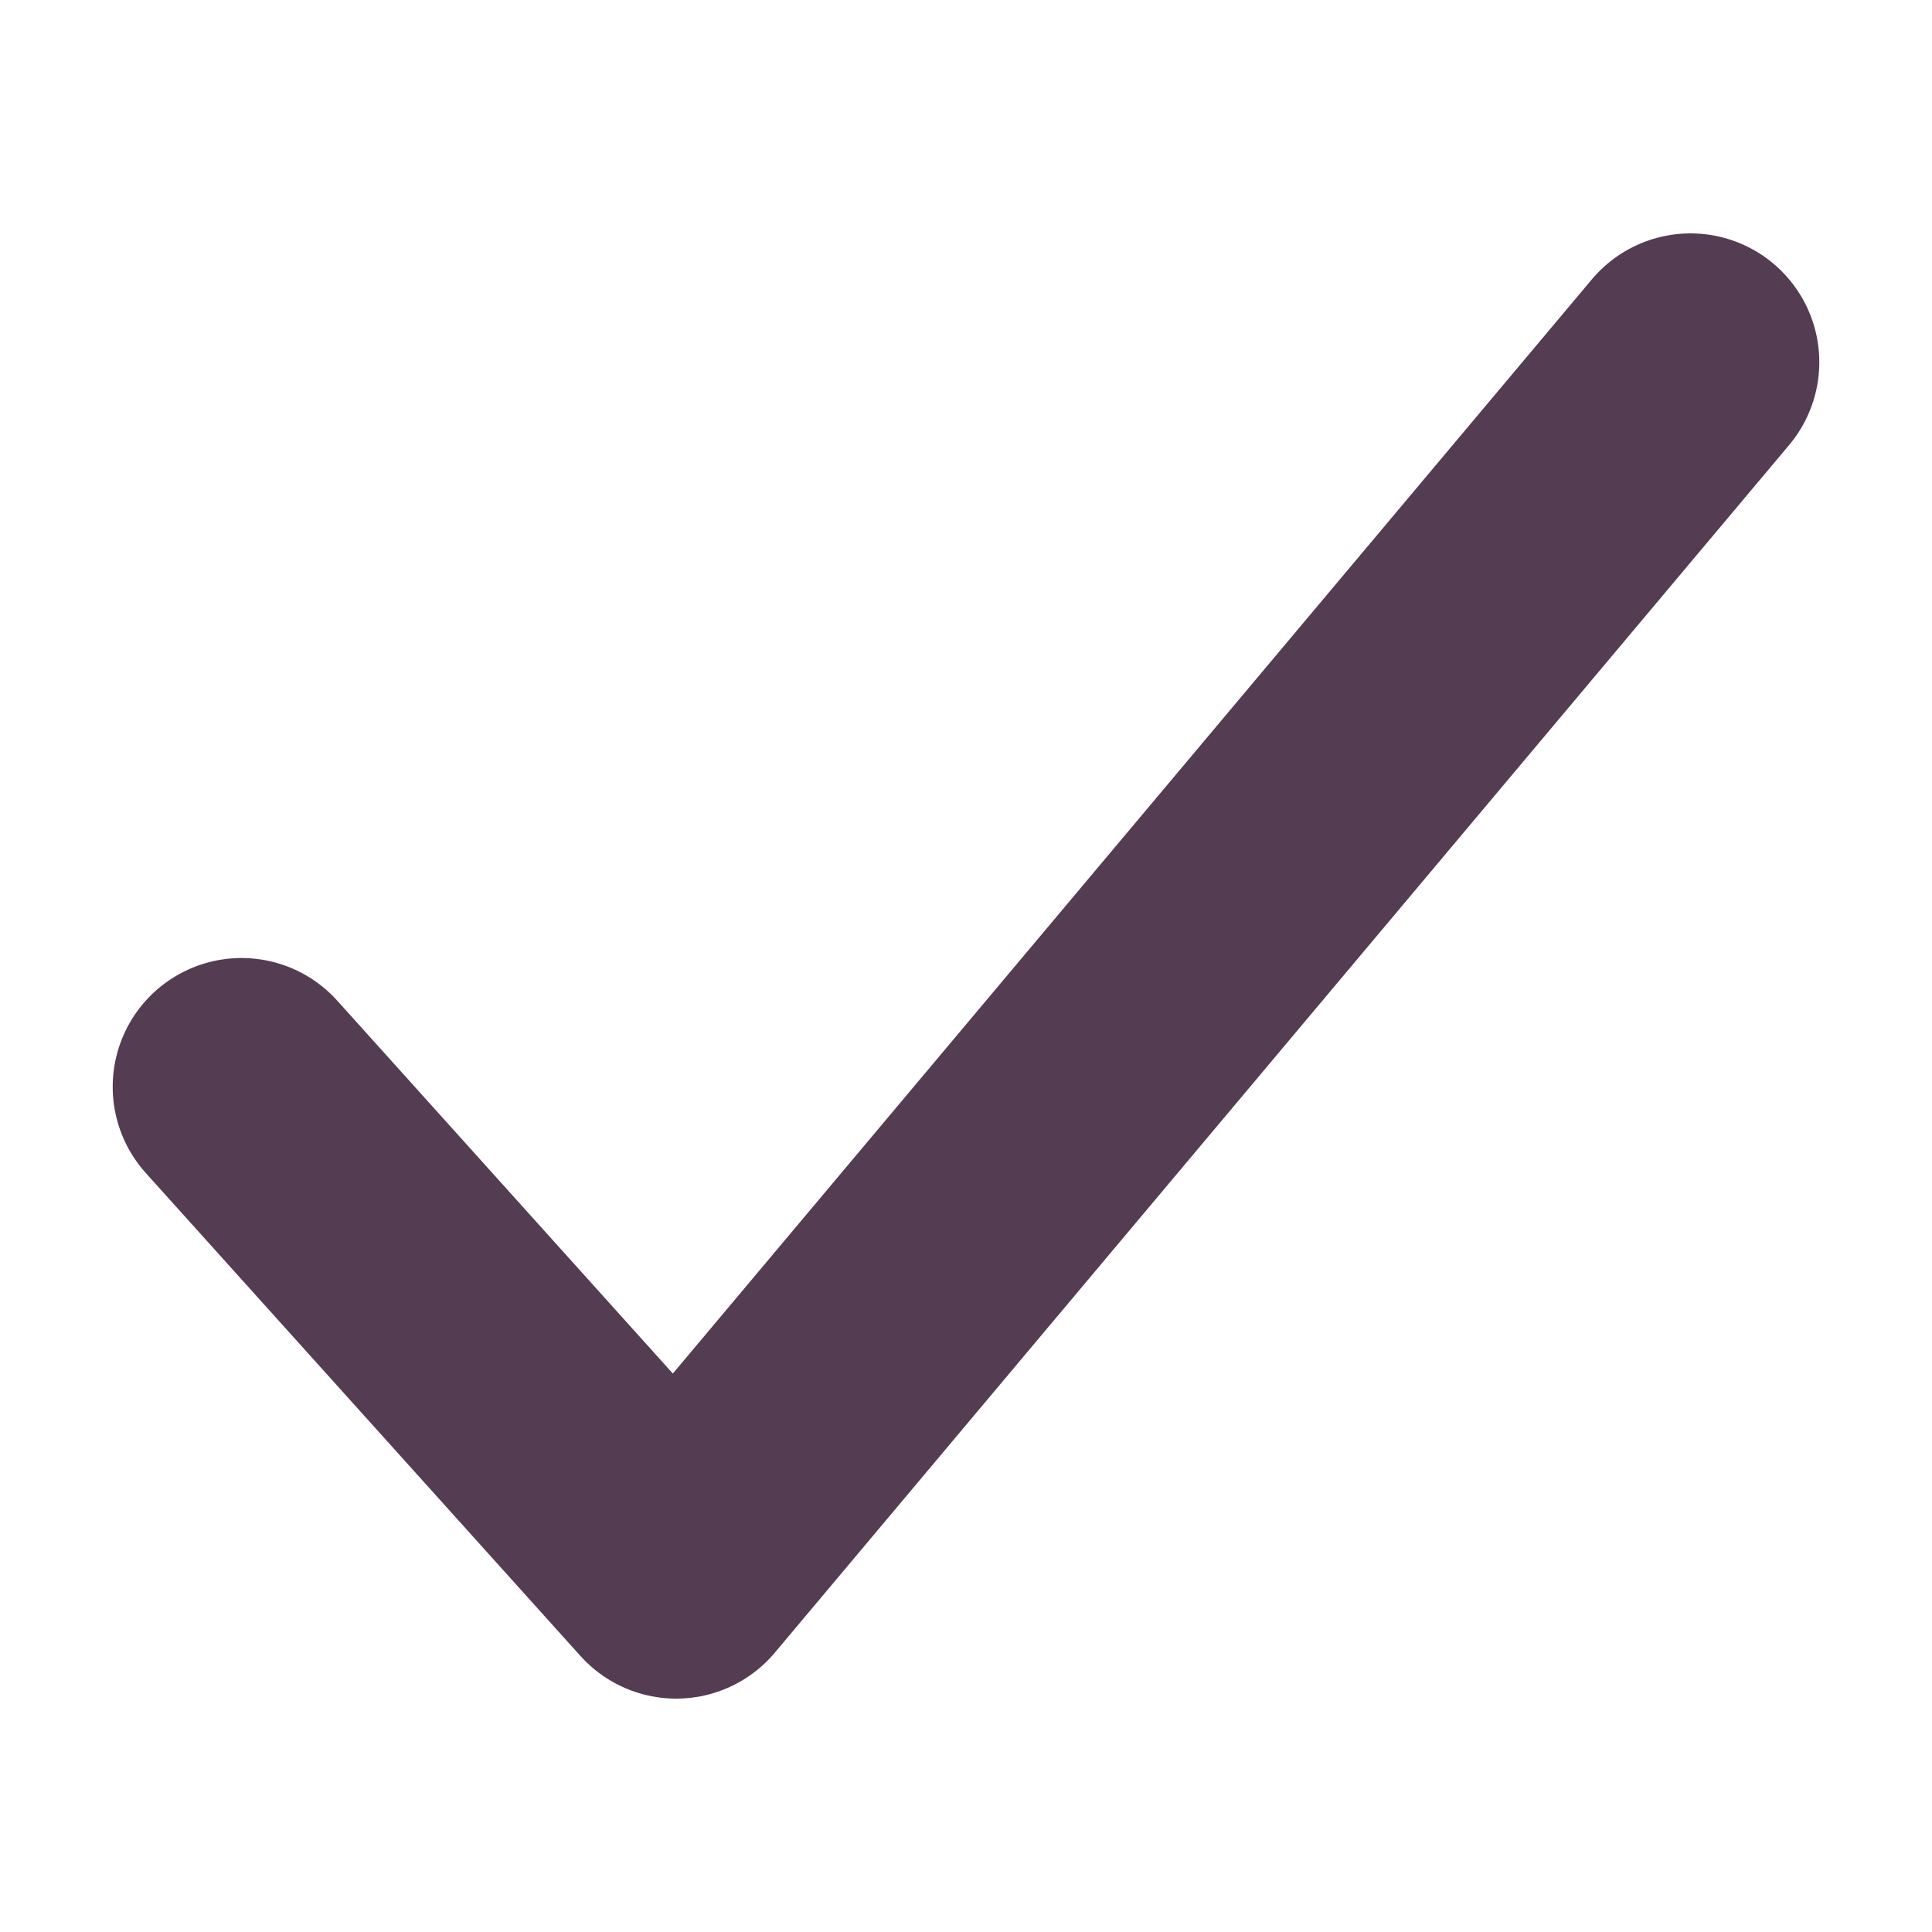
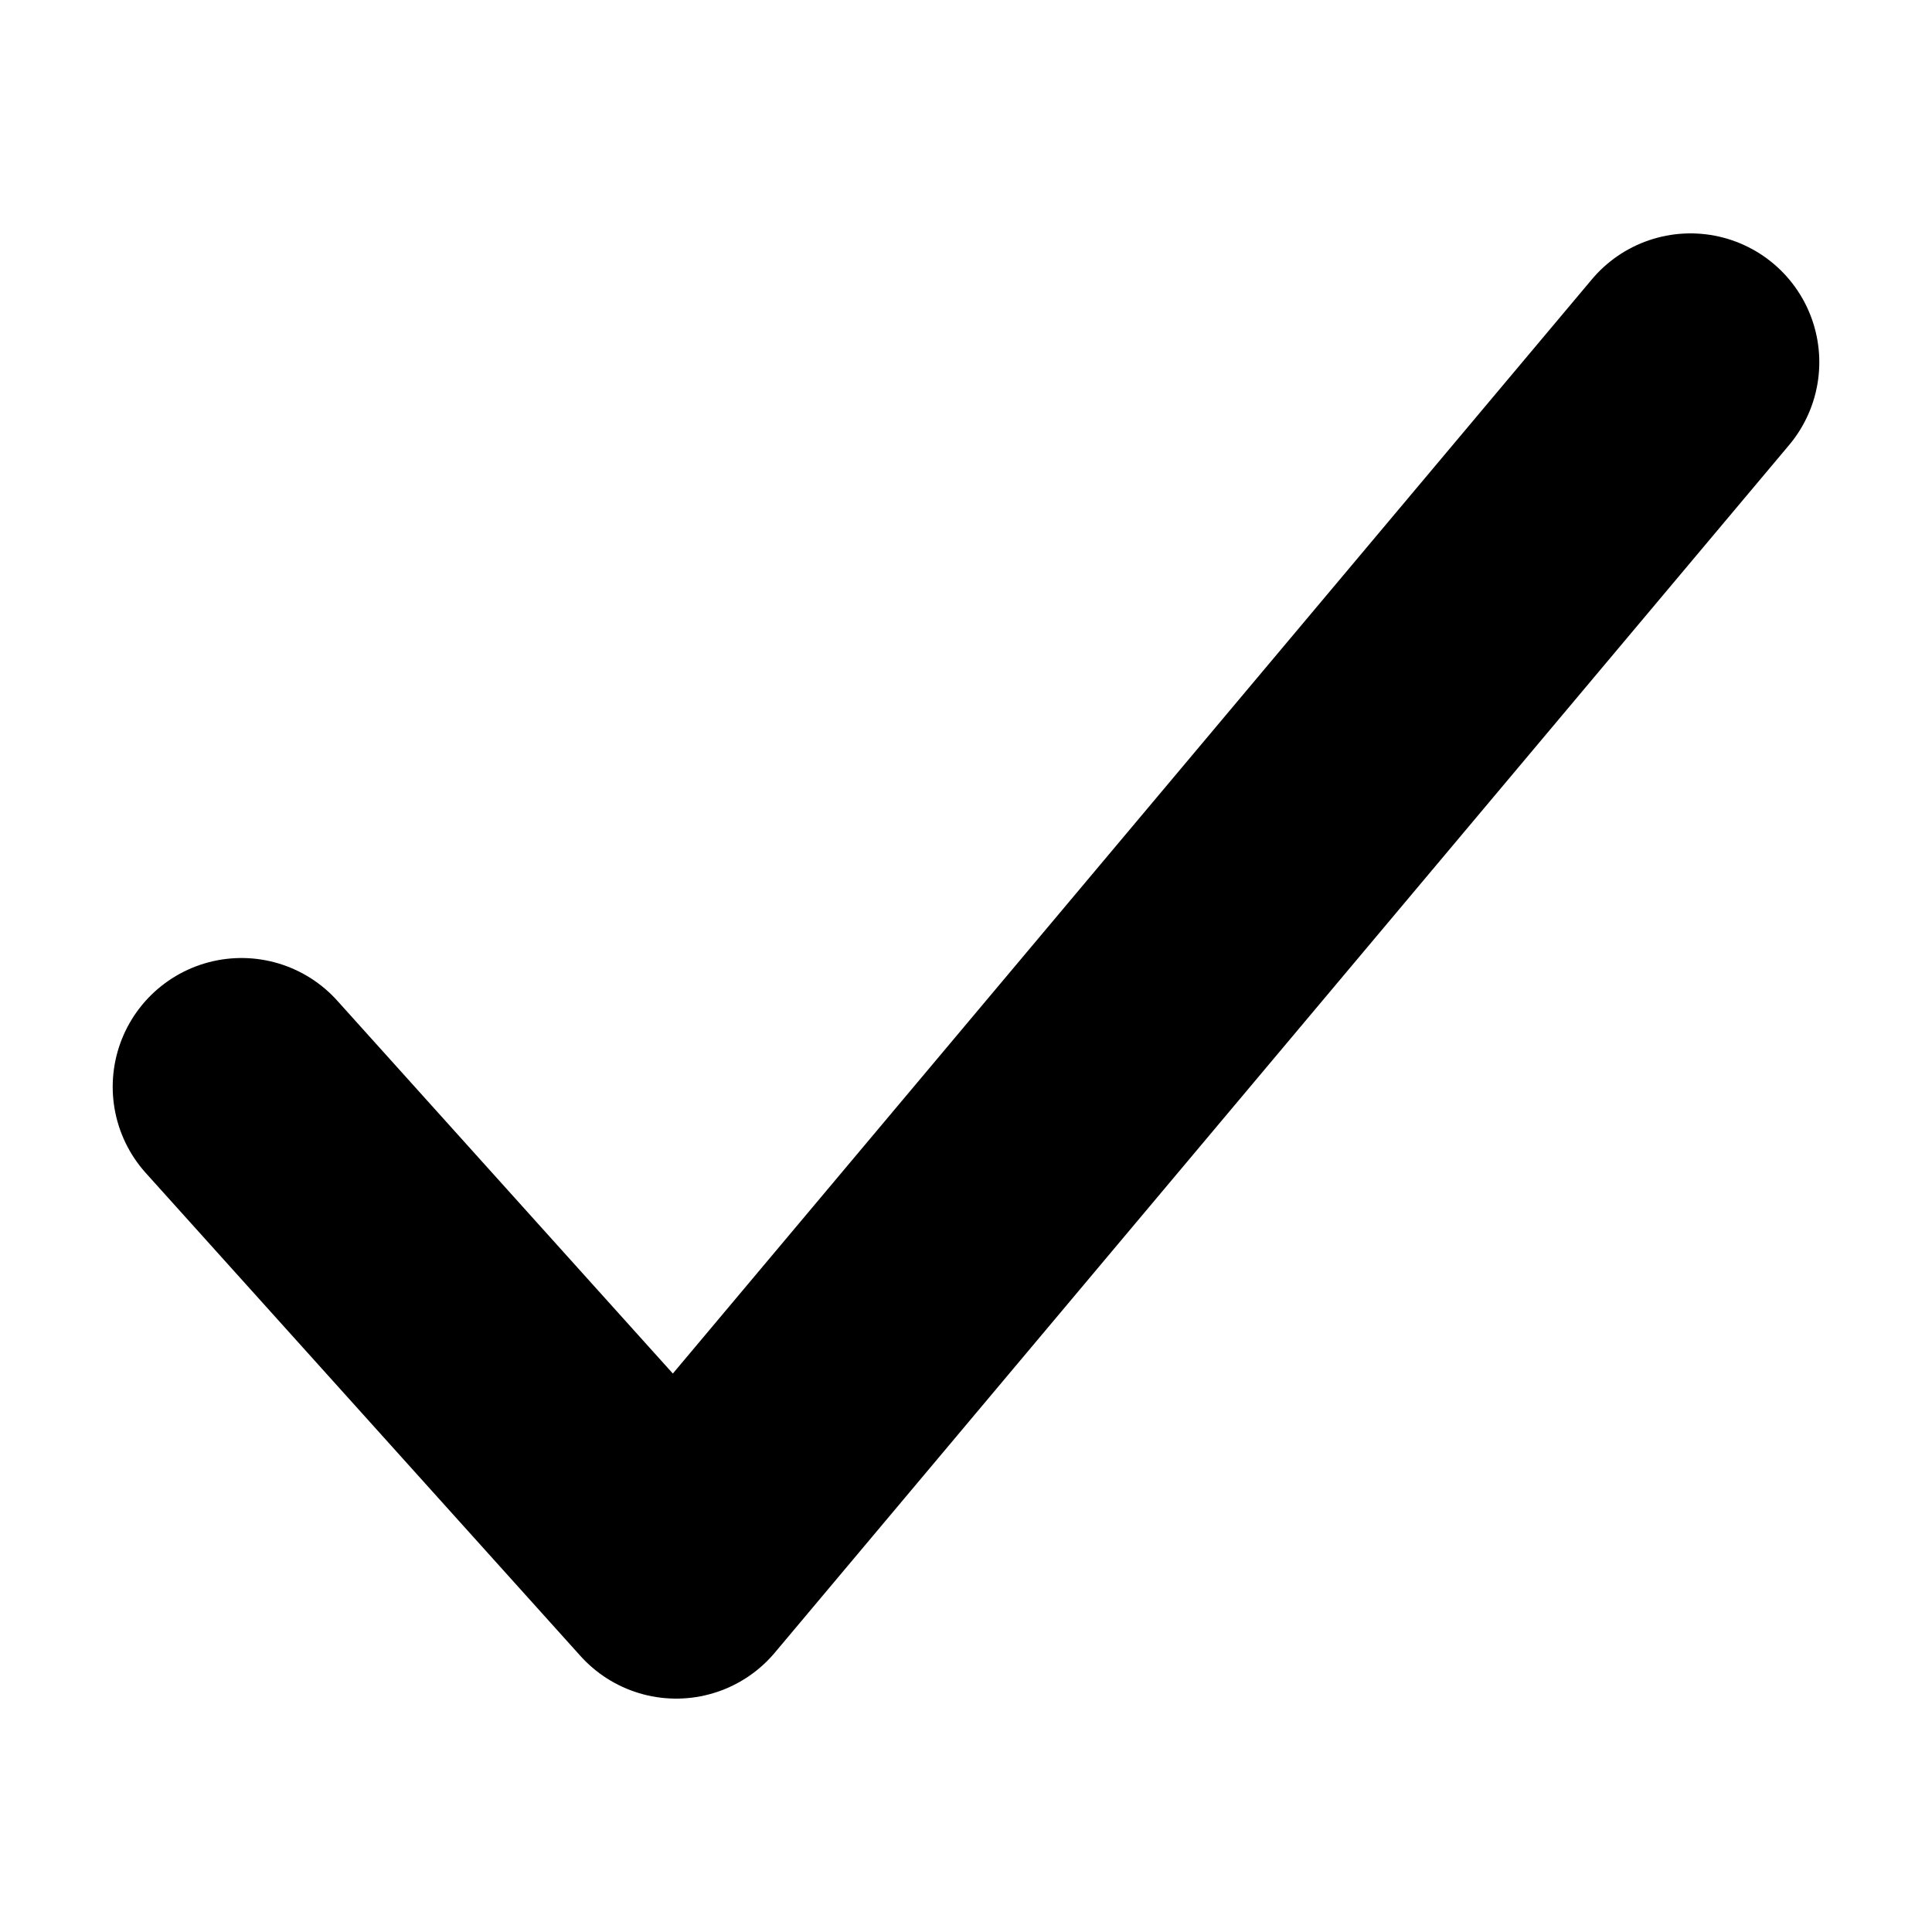
<svg xmlns="http://www.w3.org/2000/svg" width="15" height="15" viewBox="0 0 15 15" fill="none">
-   <path d="M13.125 2.812L5.25 12.188L1.875 8.438" stroke="#543C52" style="stroke:#543C52;stroke:color(display-p3 0.329 0.235 0.322);stroke-opacity:1;" stroke-width="2" stroke-linecap="round" stroke-linejoin="round" />
+   <path d="M13.125 2.812L5.25 12.188L1.875 8.438" stroke="currentColor" stroke-width="2" stroke-linecap="round" stroke-linejoin="round" />
</svg>
